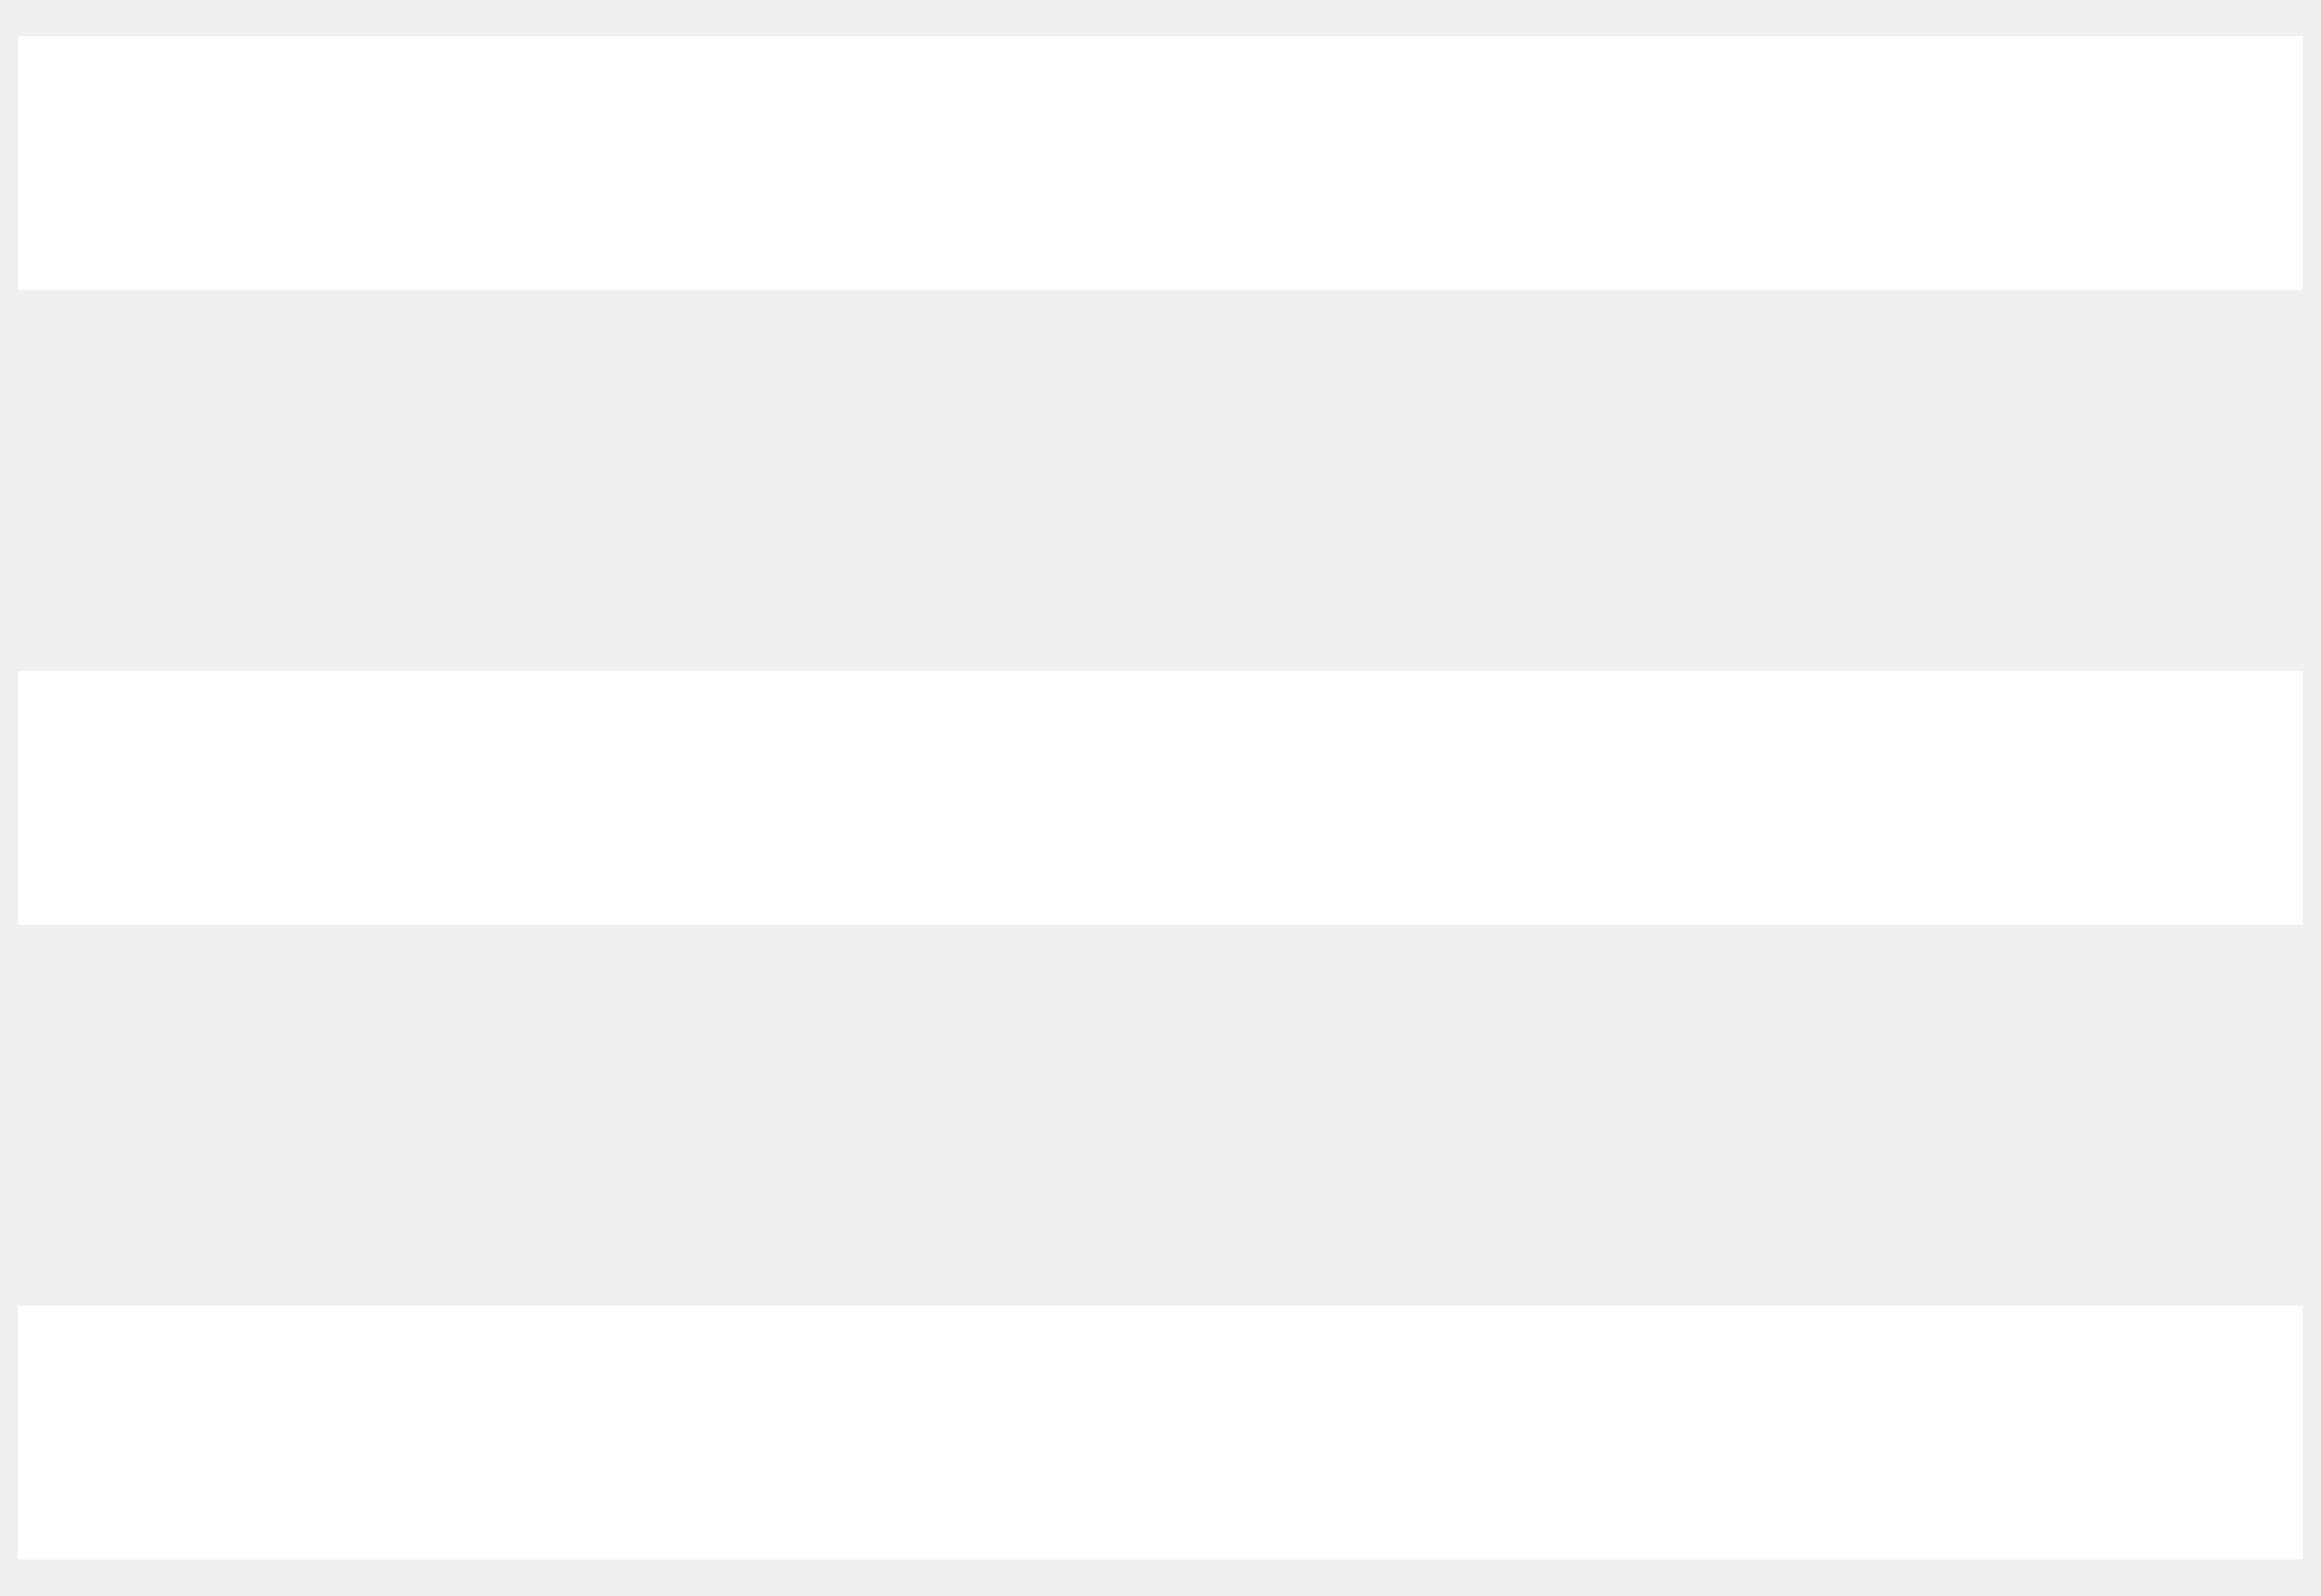
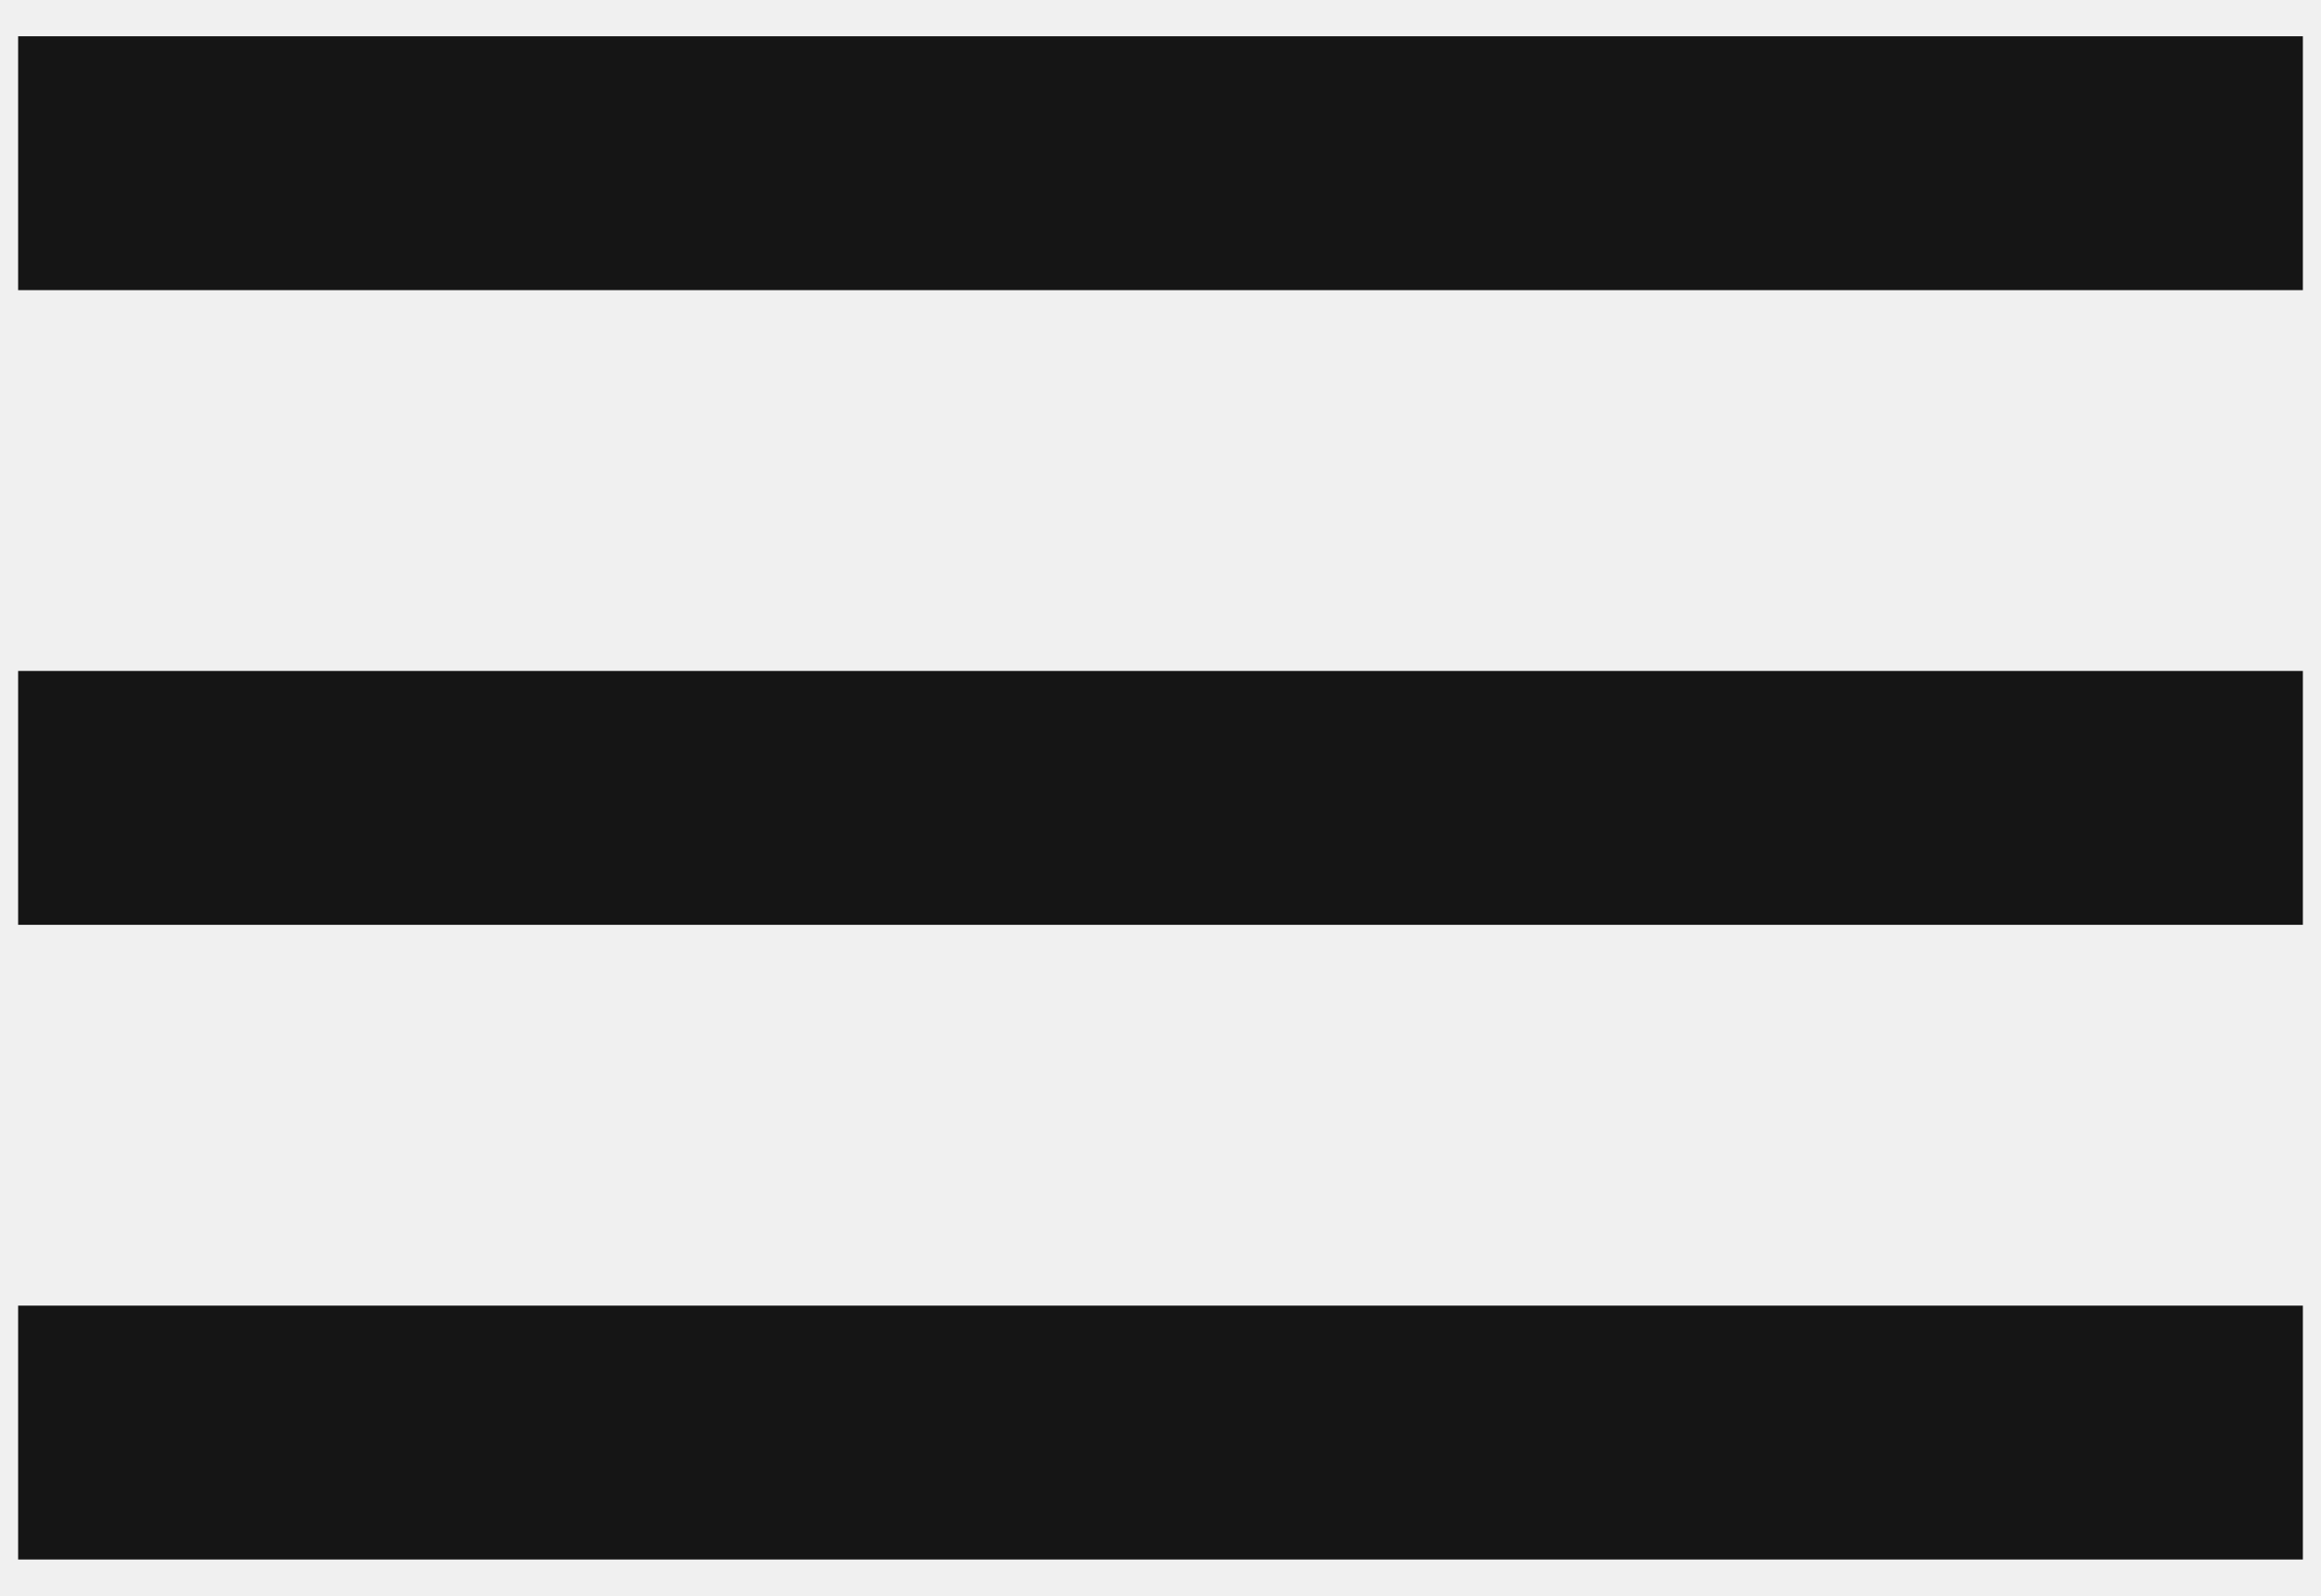
<svg xmlns="http://www.w3.org/2000/svg" width="32" height="22" viewBox="0 0 32 22" fill="none">
-   <path d="M31.75 21.5H0.25V18H31.75V21.5ZM31.75 12.75H0.25V9.25H31.75V12.75ZM31.75 4H0.25V0.5H31.75V4Z" fill="white" />
+   <path d="M31.75 21.5H0.25V18H31.75V21.5ZM31.75 12.75H0.25V9.25H31.75V12.75ZM31.75 4H0.25V0.5H31.75V4Z" fill="#151515" />
</svg>
